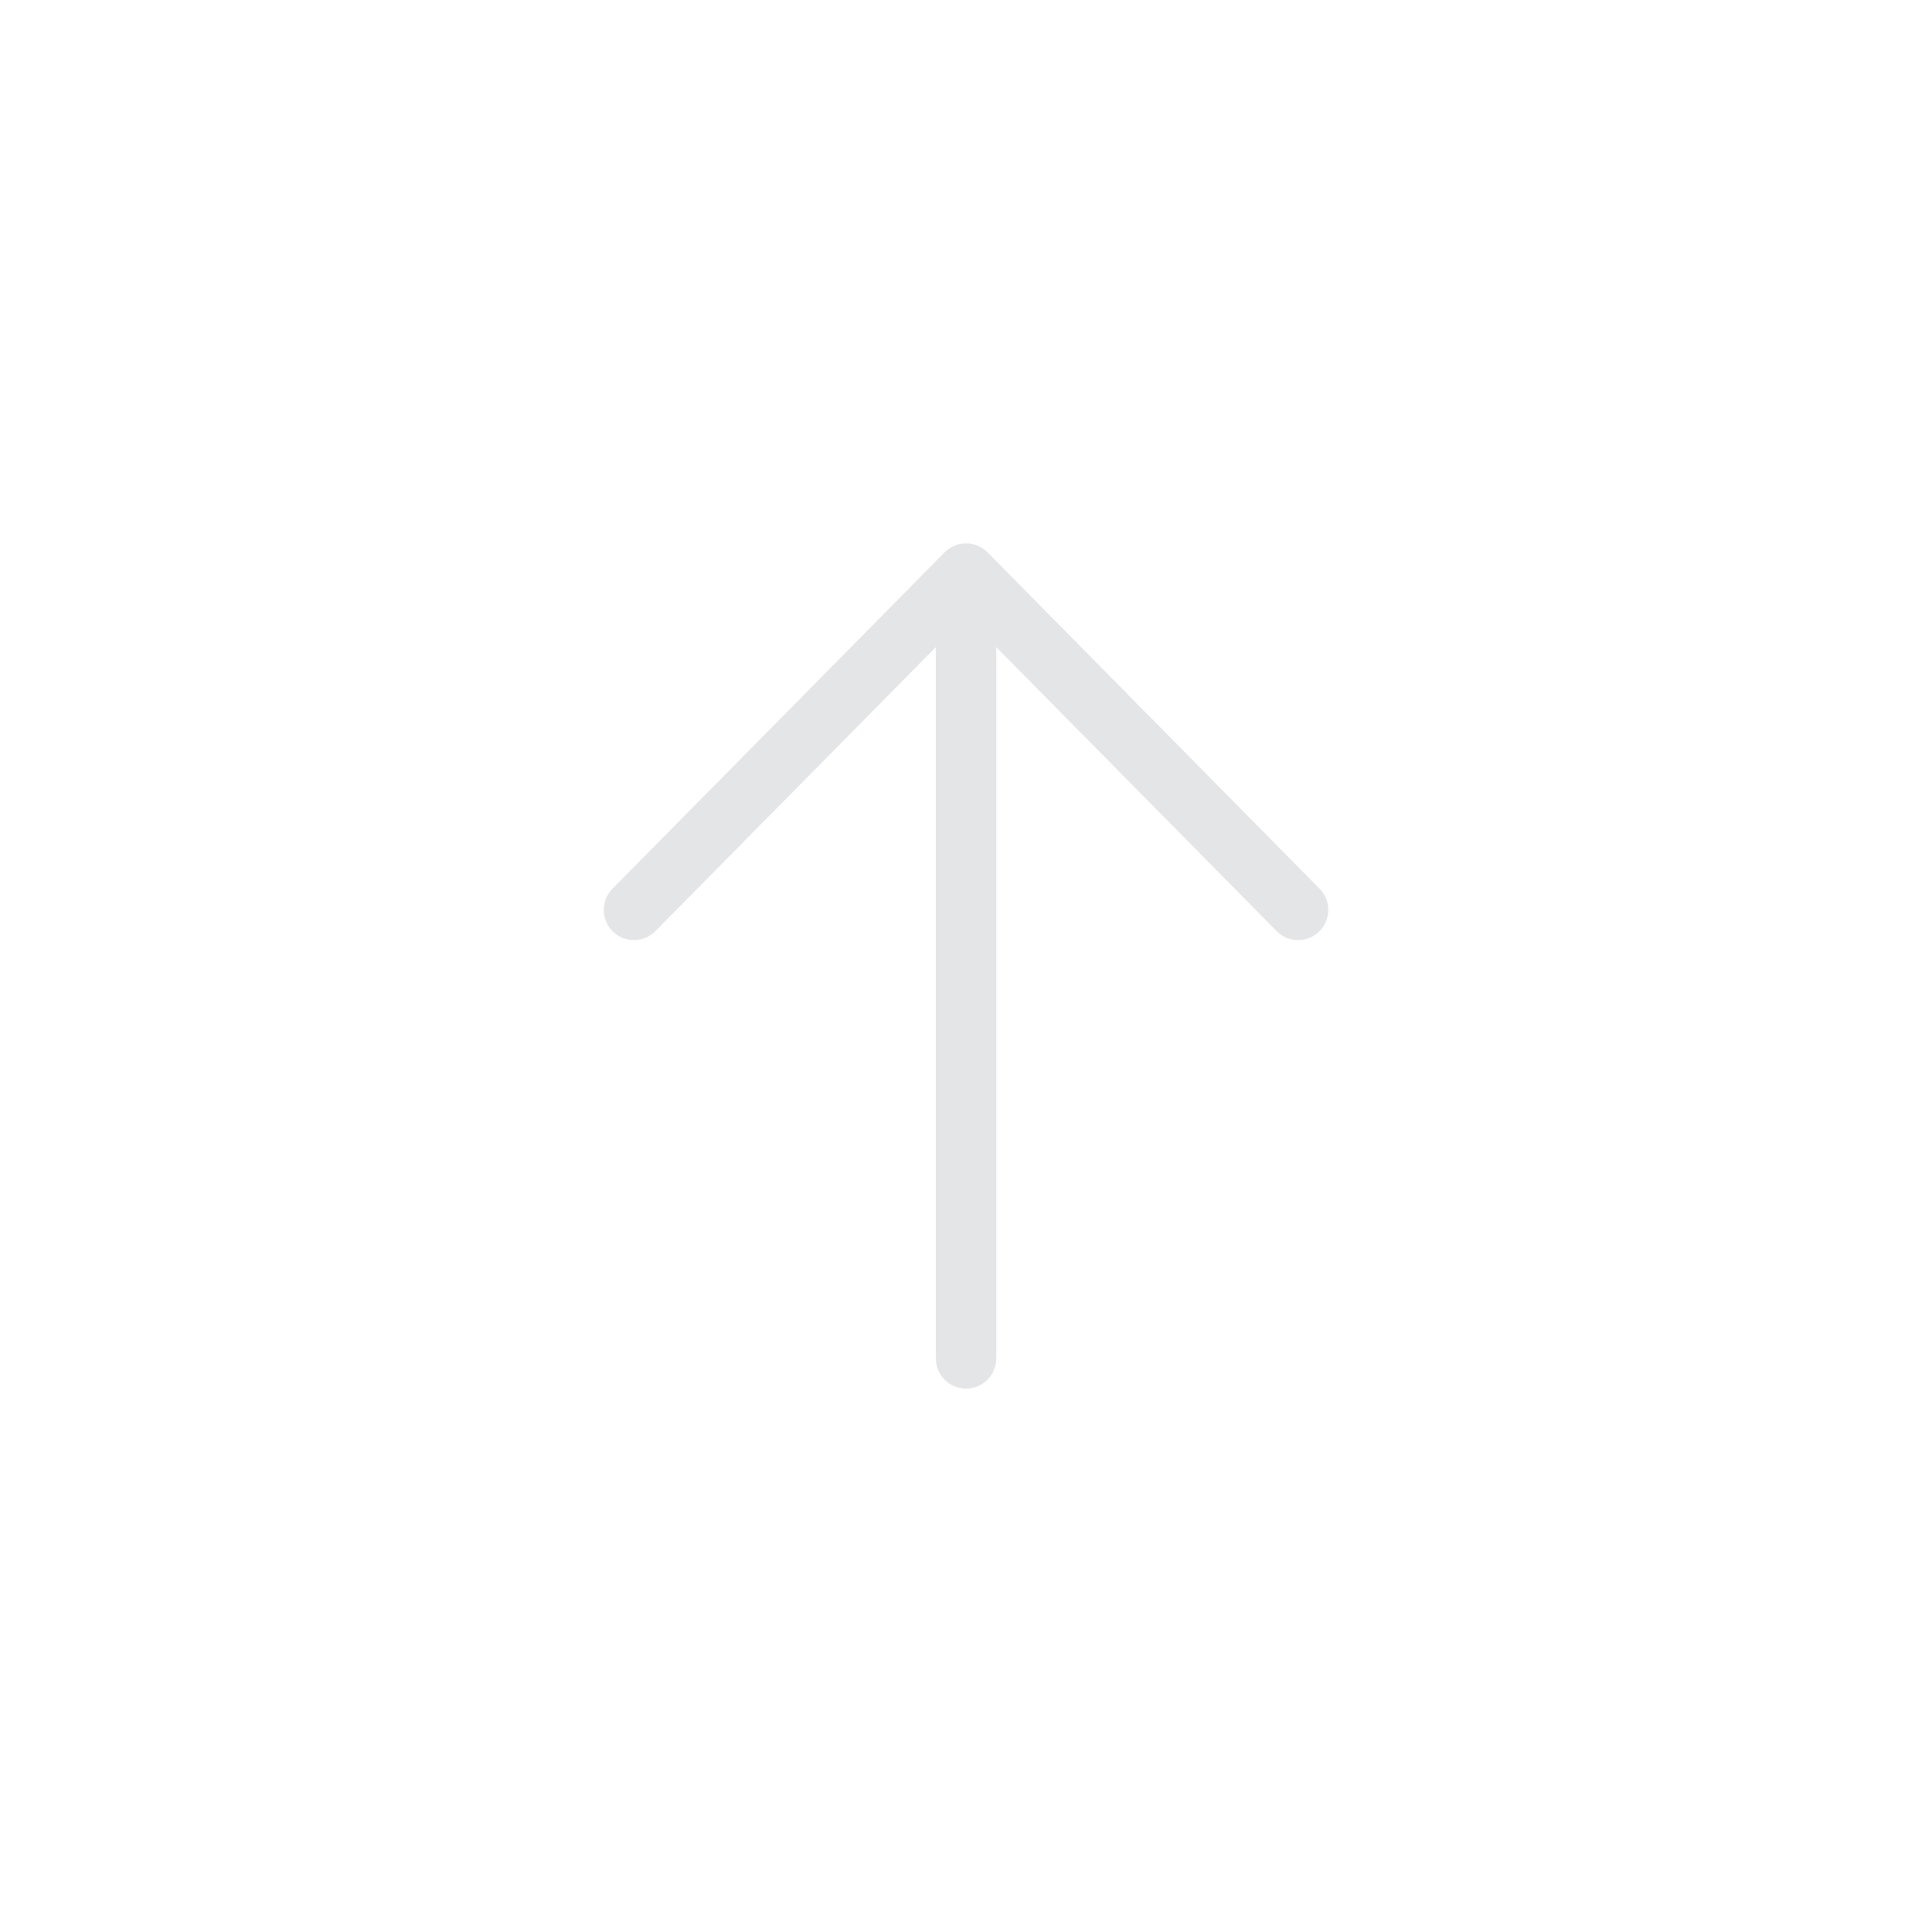
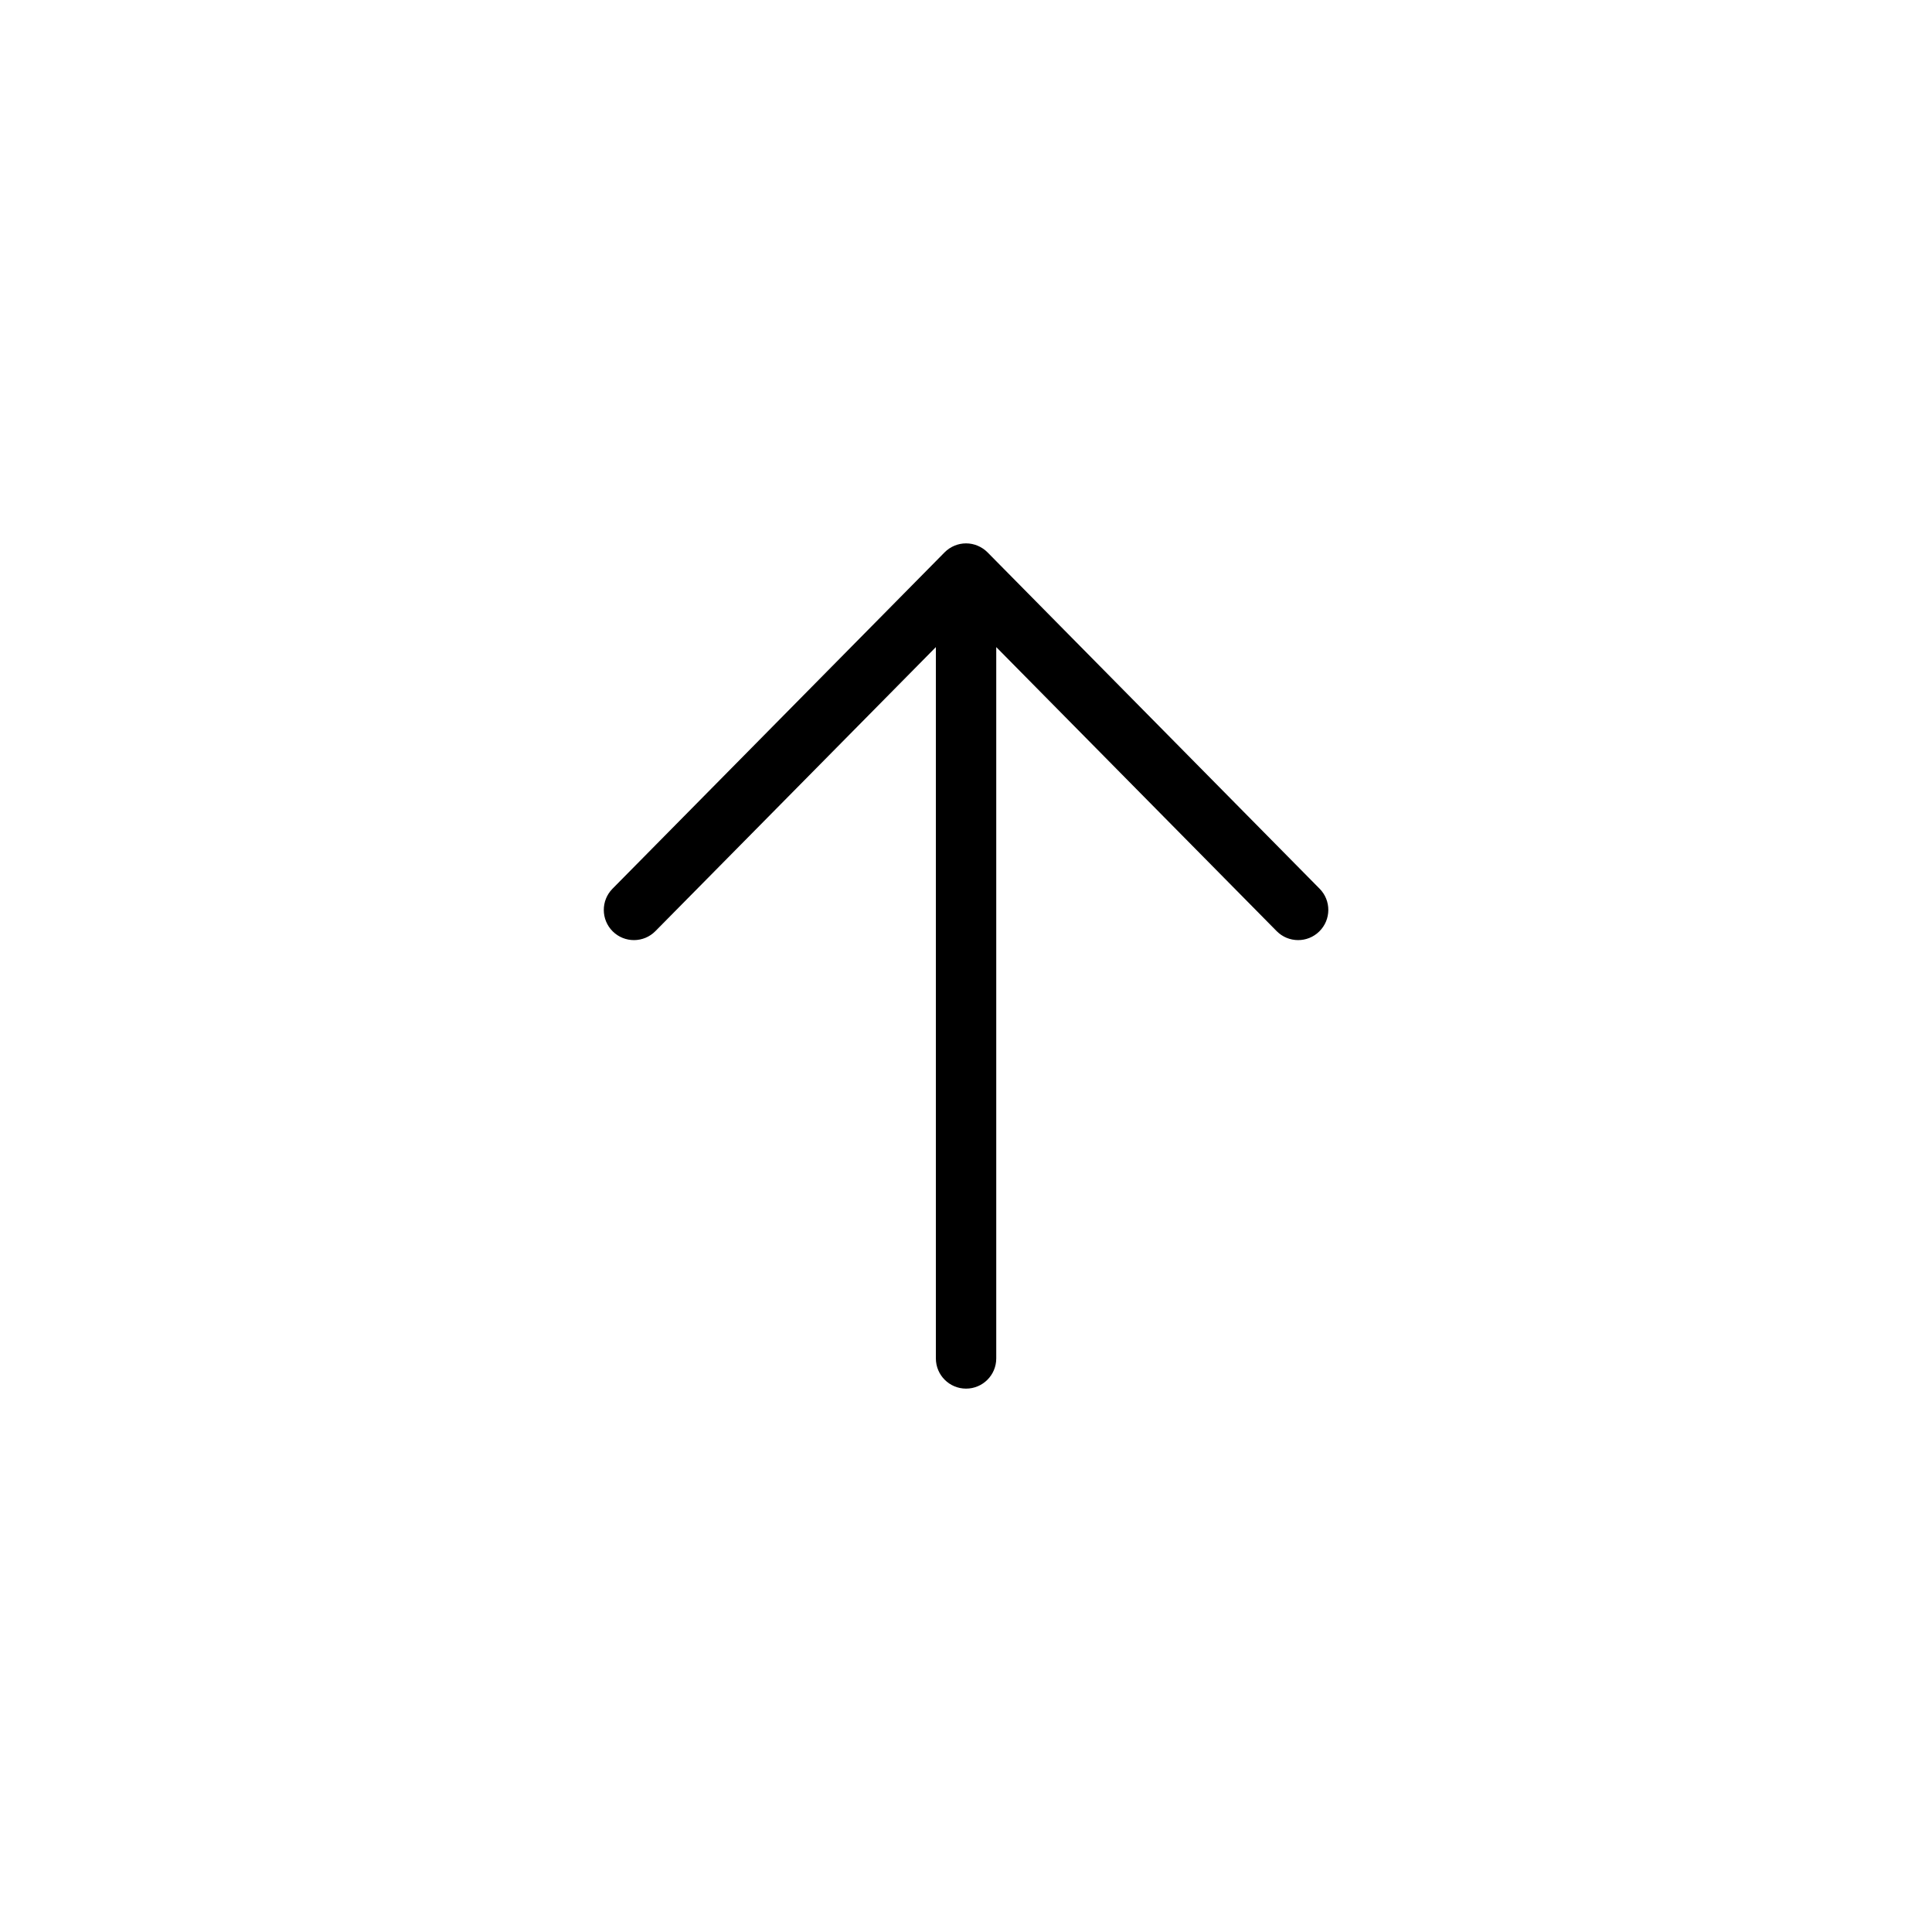
<svg xmlns="http://www.w3.org/2000/svg" width="32" height="32" viewBox="0 0 32 32" fill="none">
-   <path fill-rule="evenodd" clip-rule="evenodd" d="M21.145 15.422C21.339 15.619 21.656 15.621 21.852 15.427C22.049 15.233 22.051 14.916 21.857 14.72L16.357 9.149C16.262 9.054 16.134 9 16.001 9C15.867 9 15.739 9.054 15.645 9.149L10.145 14.72C9.951 14.916 9.953 15.233 10.149 15.427C10.346 15.621 10.662 15.619 10.856 15.422L15.501 10.718L15.501 22.5C15.501 22.776 15.725 23 16.001 23C16.277 23 16.501 22.776 16.501 22.5L16.501 10.718L21.145 15.422Z" fill="#E4E5E6" />
+   <path fill-rule="evenodd" clip-rule="evenodd" d="M21.145 15.422C21.339 15.619 21.656 15.621 21.852 15.427C22.049 15.233 22.051 14.916 21.857 14.72L16.357 9.149C16.262 9.054 16.134 9 16.001 9C15.867 9 15.739 9.054 15.645 9.149L10.145 14.72C9.951 14.916 9.953 15.233 10.149 15.427C10.346 15.621 10.662 15.619 10.856 15.422L15.501 10.718L15.501 22.5C15.501 22.776 15.725 23 16.001 23C16.277 23 16.501 22.776 16.501 22.5L16.501 10.718L21.145 15.422Z" fill="currentColor" />
</svg>
